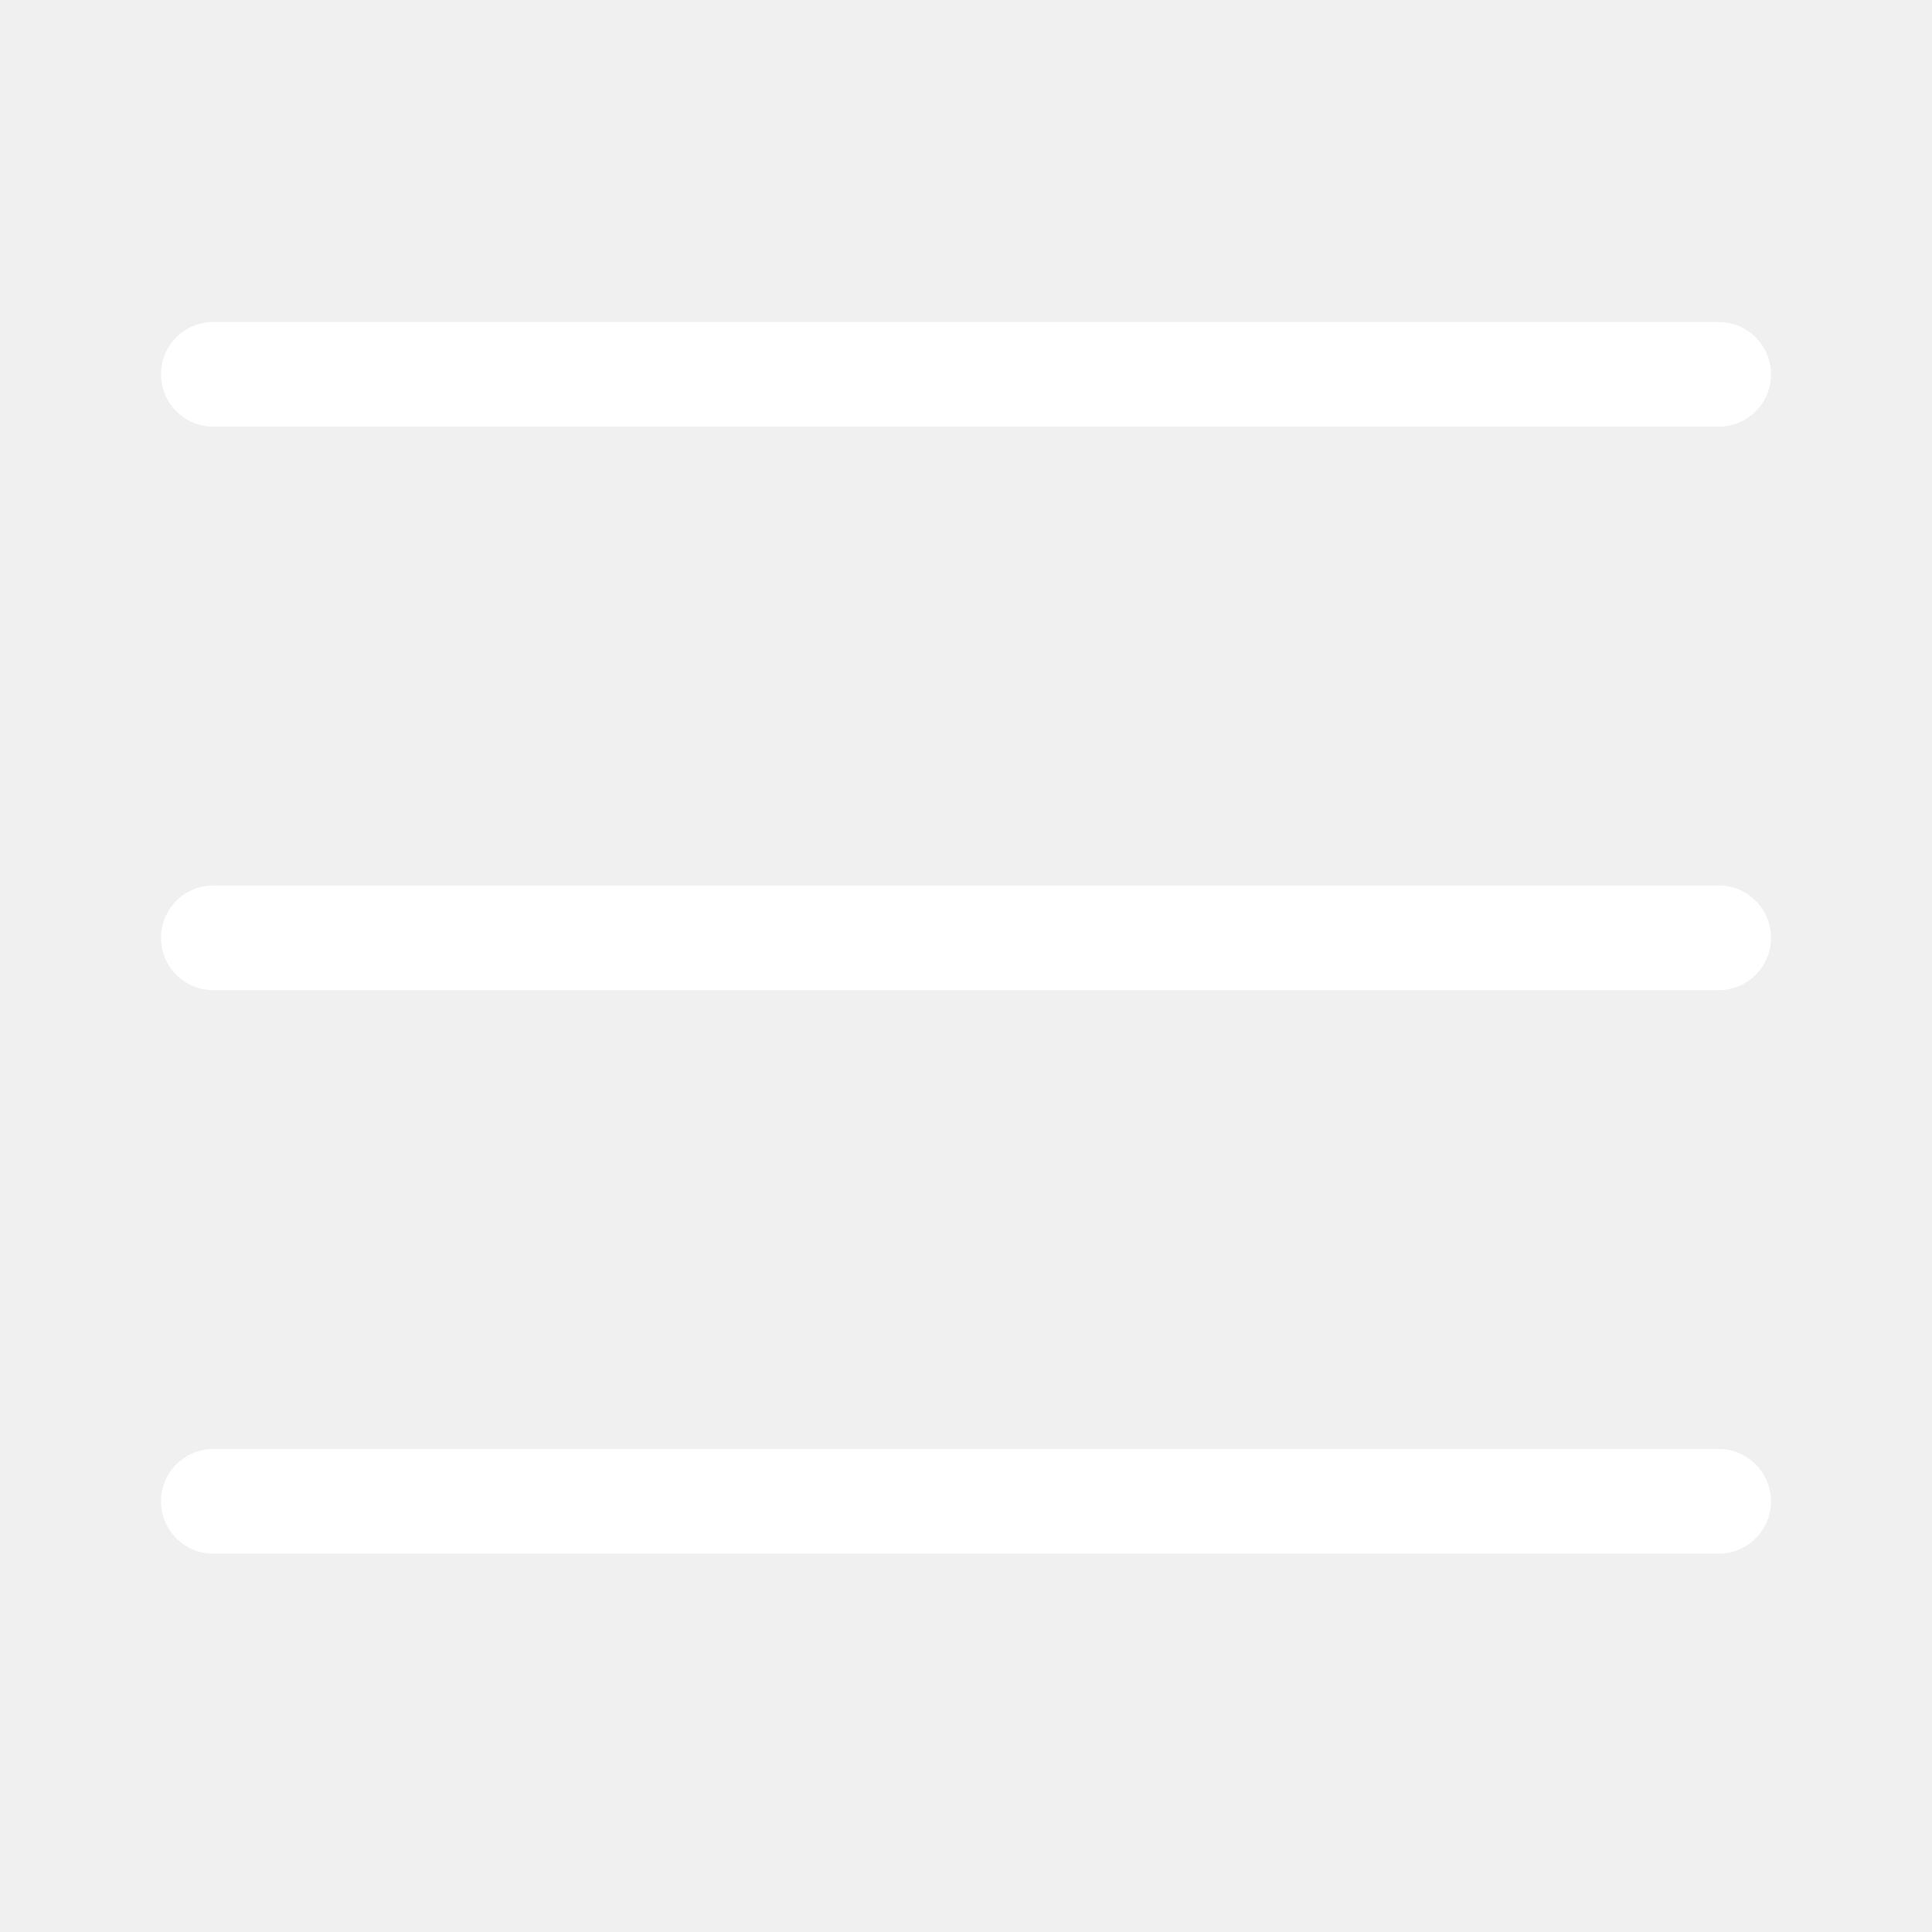
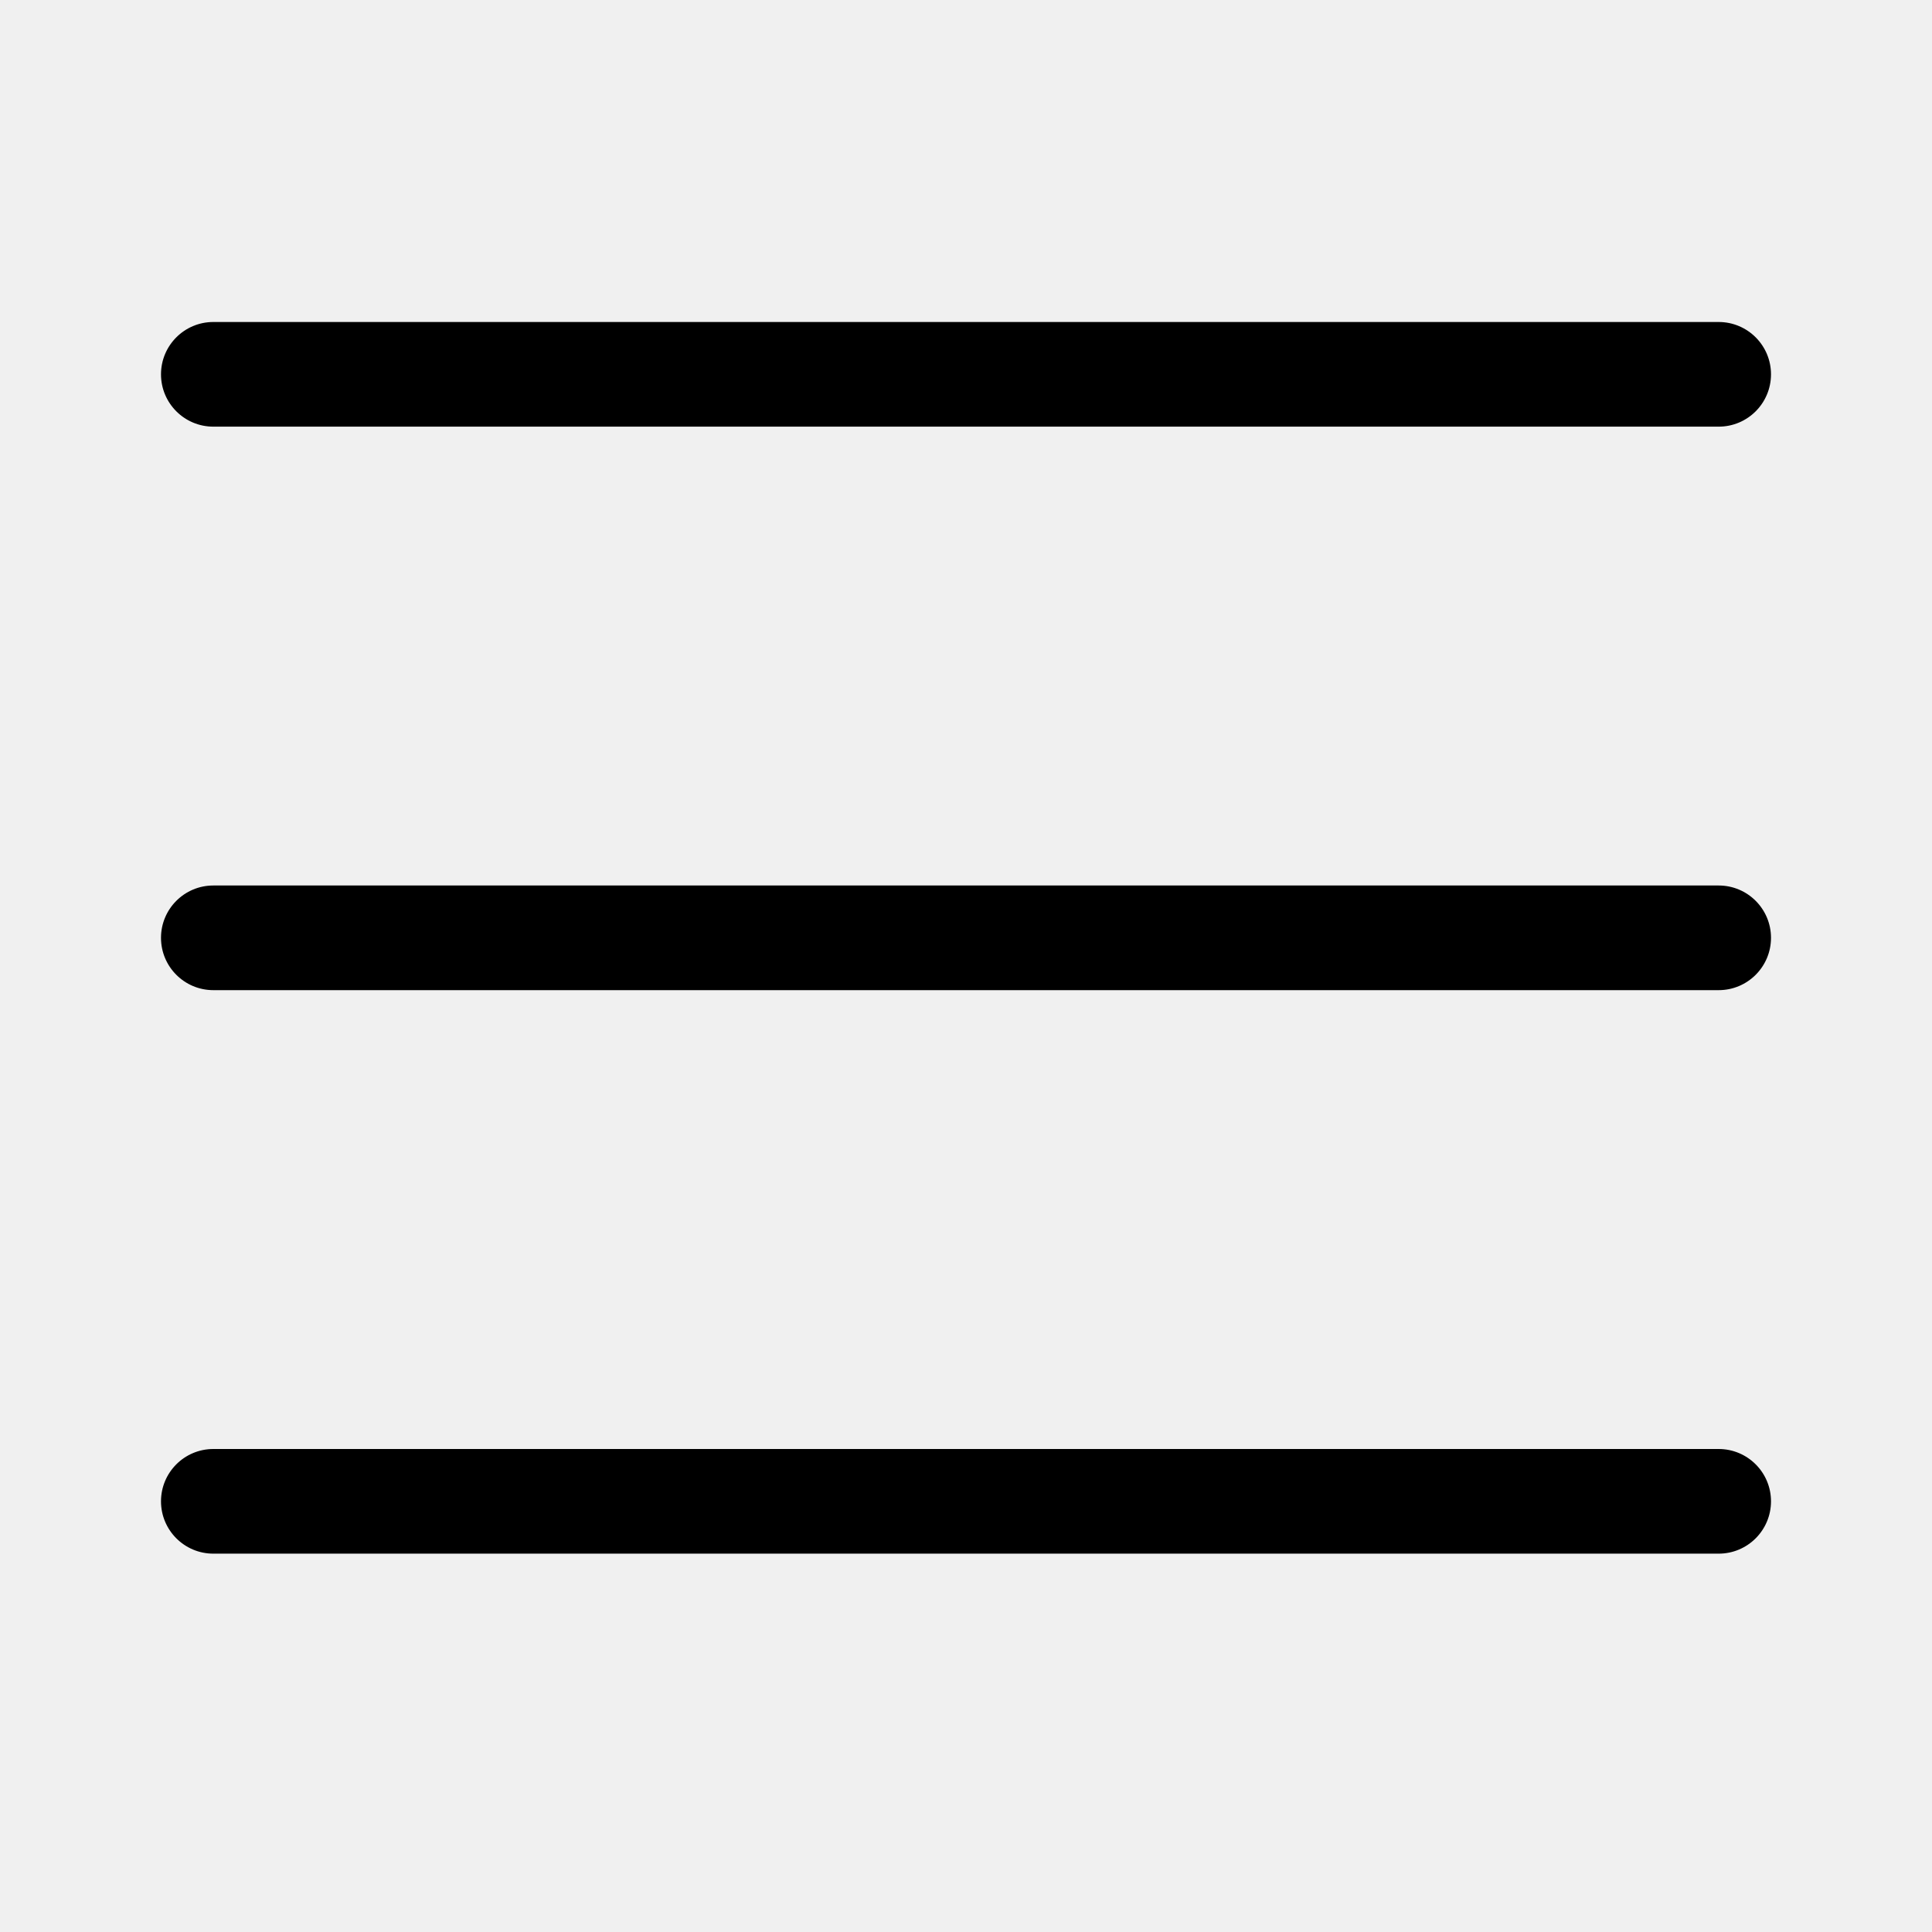
<svg xmlns="http://www.w3.org/2000/svg" width="24" height="24" viewBox="0 0 24 24" fill="none">
-   <rect x="2" y="4" width="20" height="1.3" rx="0.65" fill="white" />
-   <rect x="2" y="11" width="20" height="1.3" rx="0.65" fill="white" />
-   <rect x="2" y="18" width="20" height="1.3" rx="0.65" fill="white" />
+   <rect x="2" y="4" width="20" height="1.3" rx="0.65" fill="currentColor" />
+   <rect x="2" y="11" width="20" height="1.3" rx="0.65" fill="currentColor" />
+   <rect x="2" y="18" width="20" height="1.3" rx="0.65" fill="currentColor" />
</svg>
